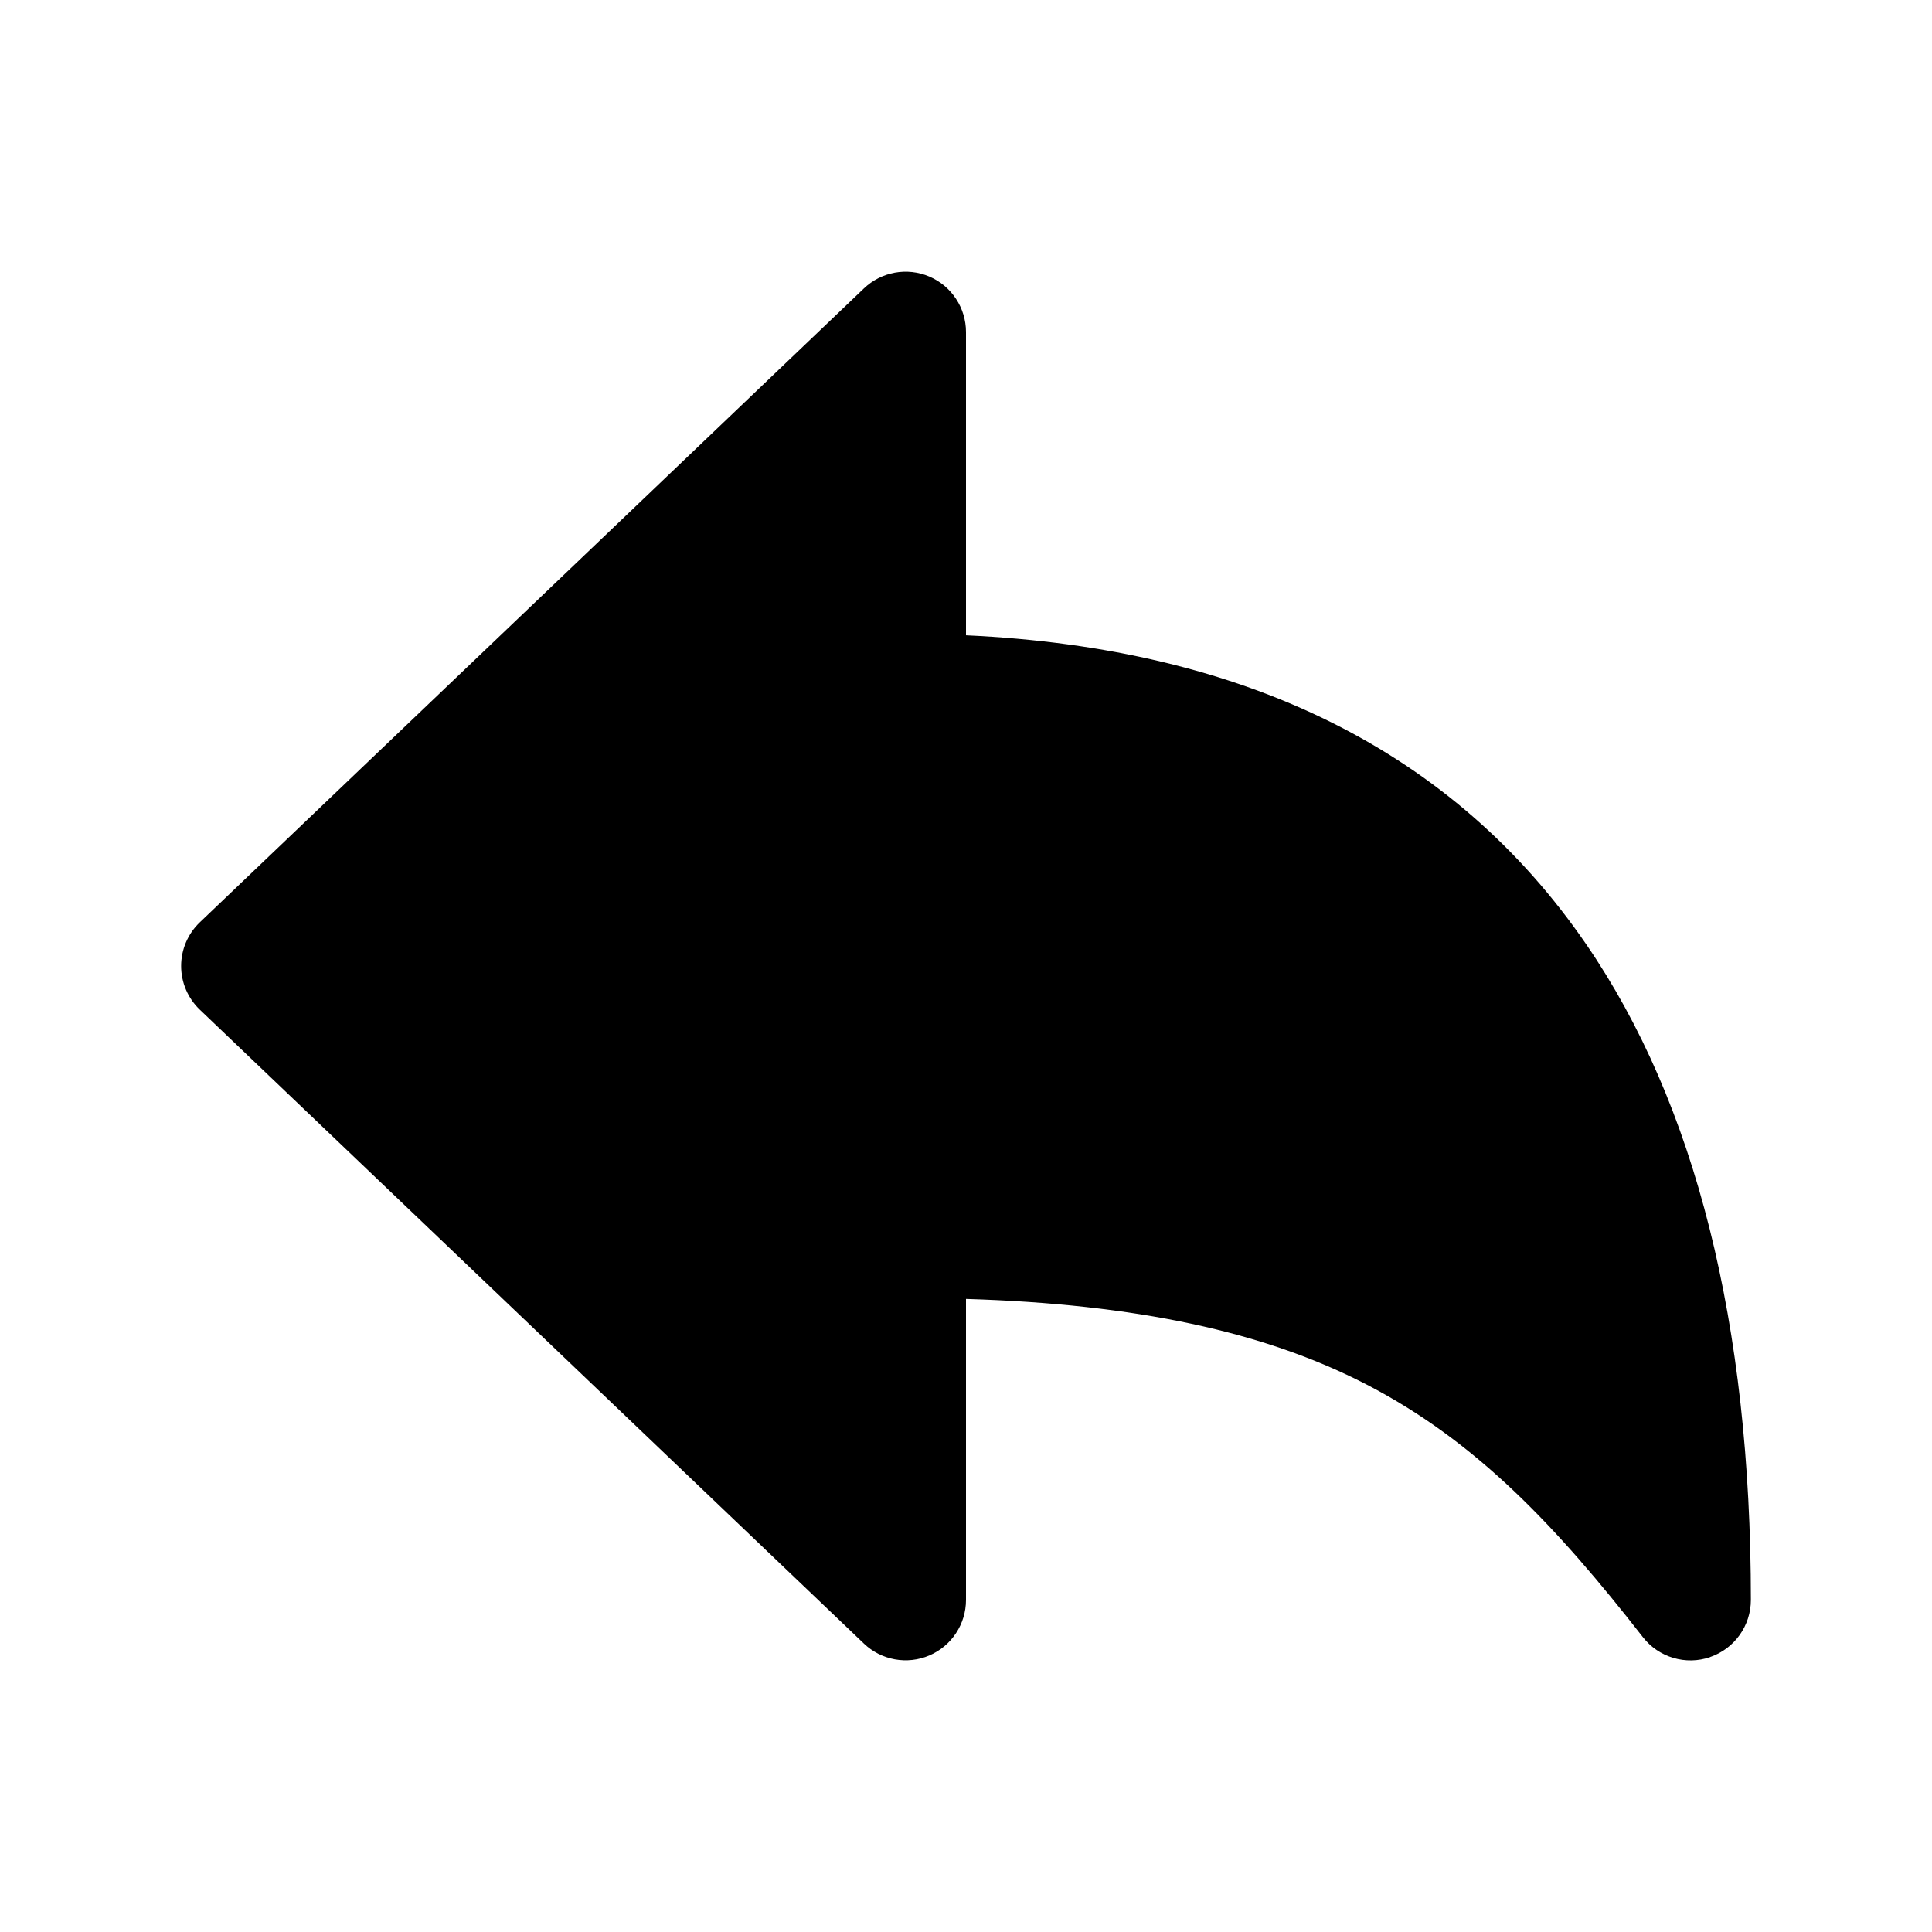
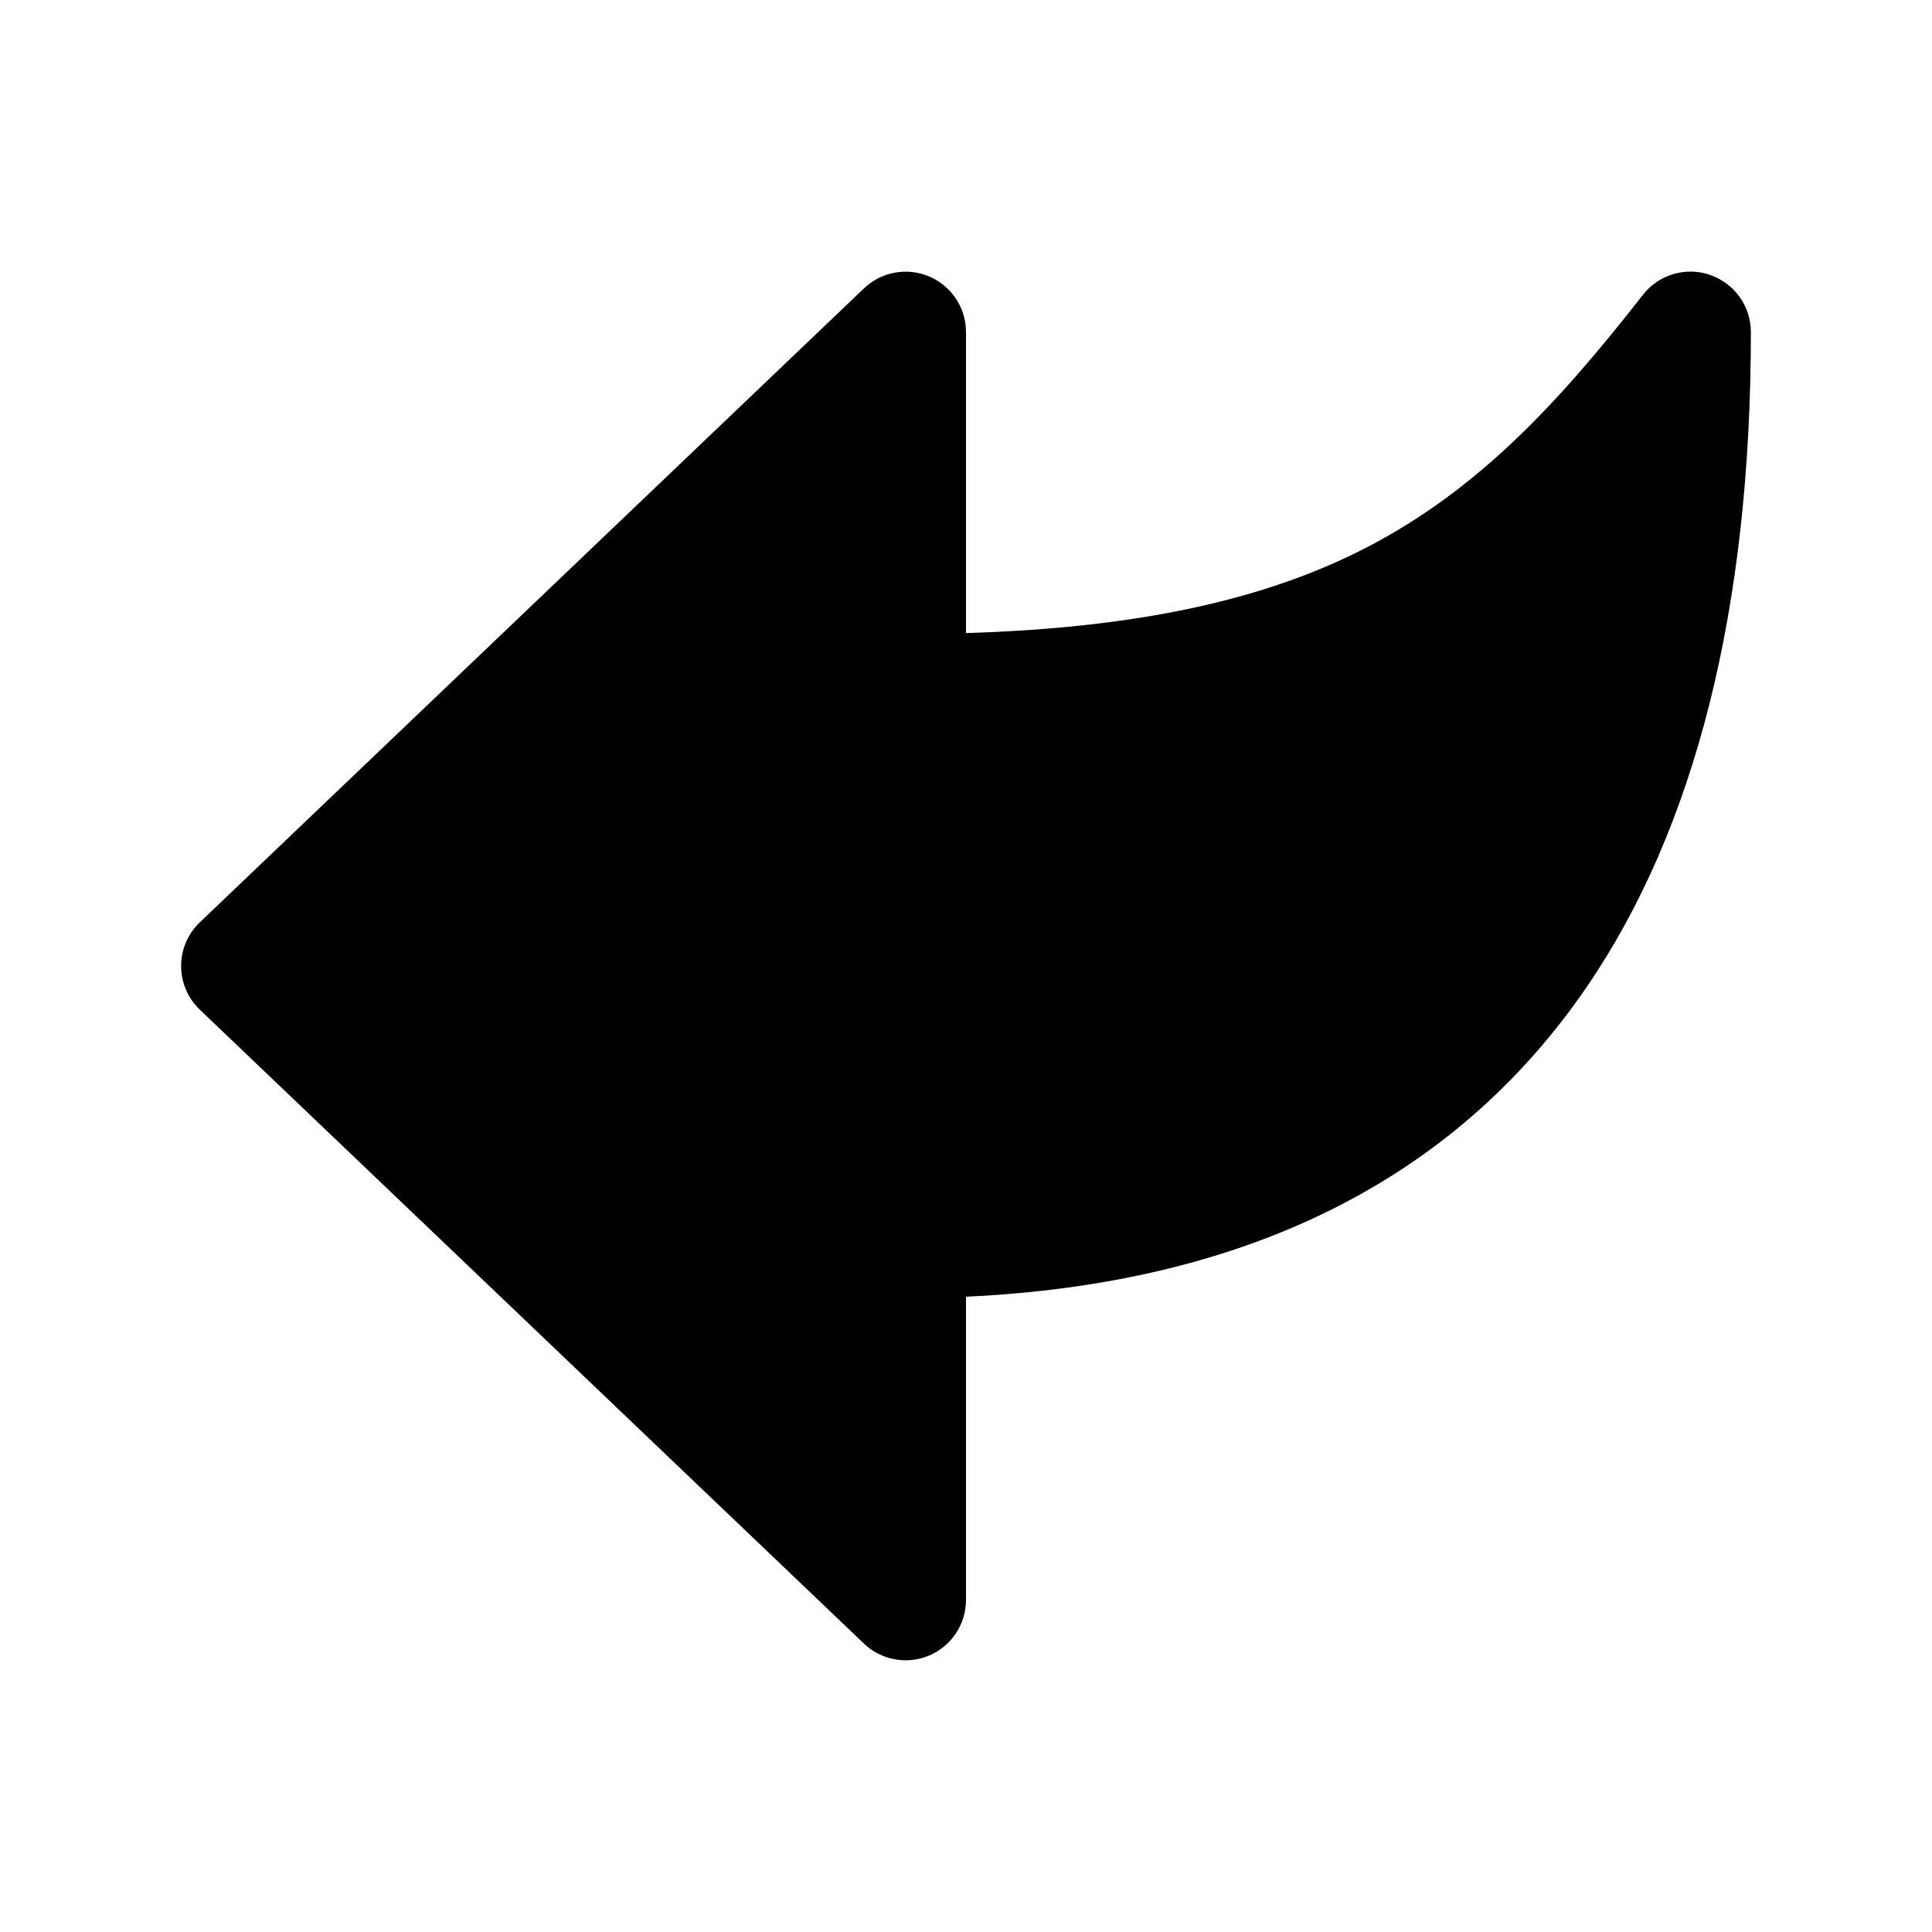
<svg xmlns="http://www.w3.org/2000/svg" viewBox="0 0 512 512">
-   <g transform="translate(512 0) scale(-1 1)">
+   <g transform="translate(512 512) rotate(180)">
    <path d="M58.79 439.13A16 16 0 0 1 48 424c0-73.1 14.68-131.56 43.65-173.77 35-51 90.21-78.46 164.35-81.87V88a16 16 0 0 1 27.05-11.57l176 168a16 16 0 0 1 0 23.14l-176 168A16 16 0 0 1 256 424v-79.77c-45 1.36-79 8.65-106.07 22.64-29.25 15.12-50.46 37.71-73.32 67a16 16 0 0 1-17.82 5.28Z" />
  </g>
</svg>
